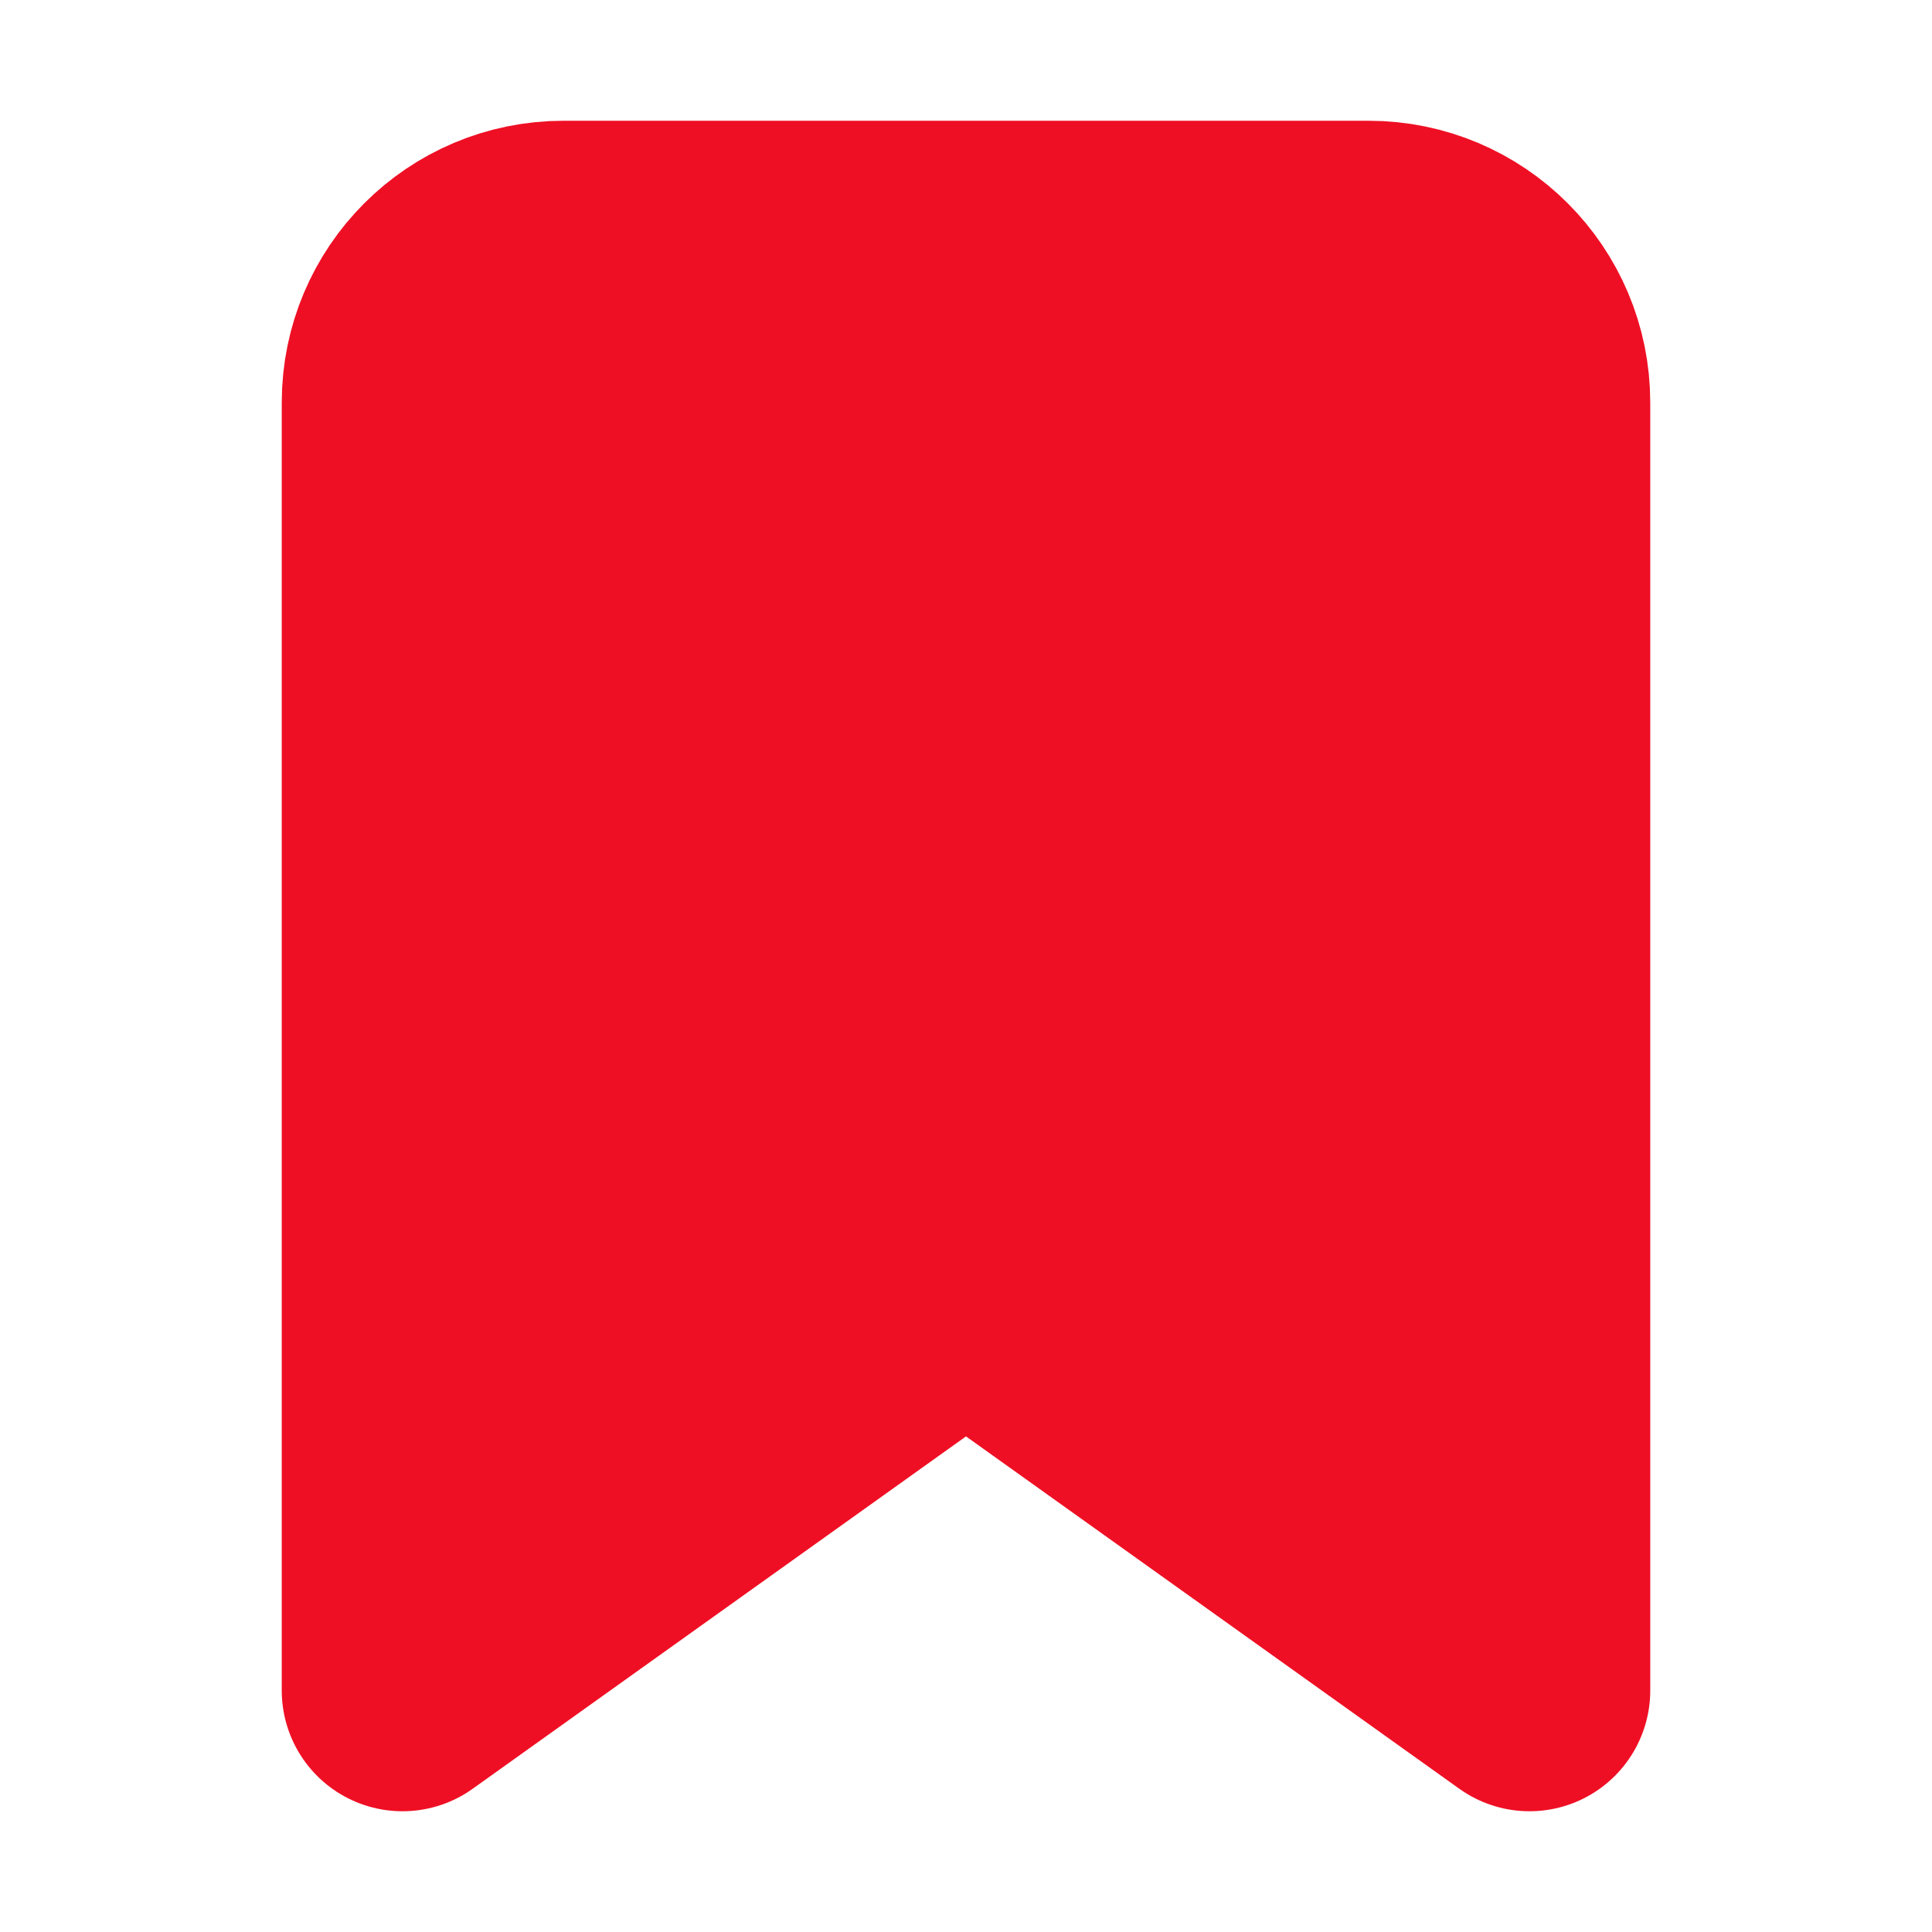
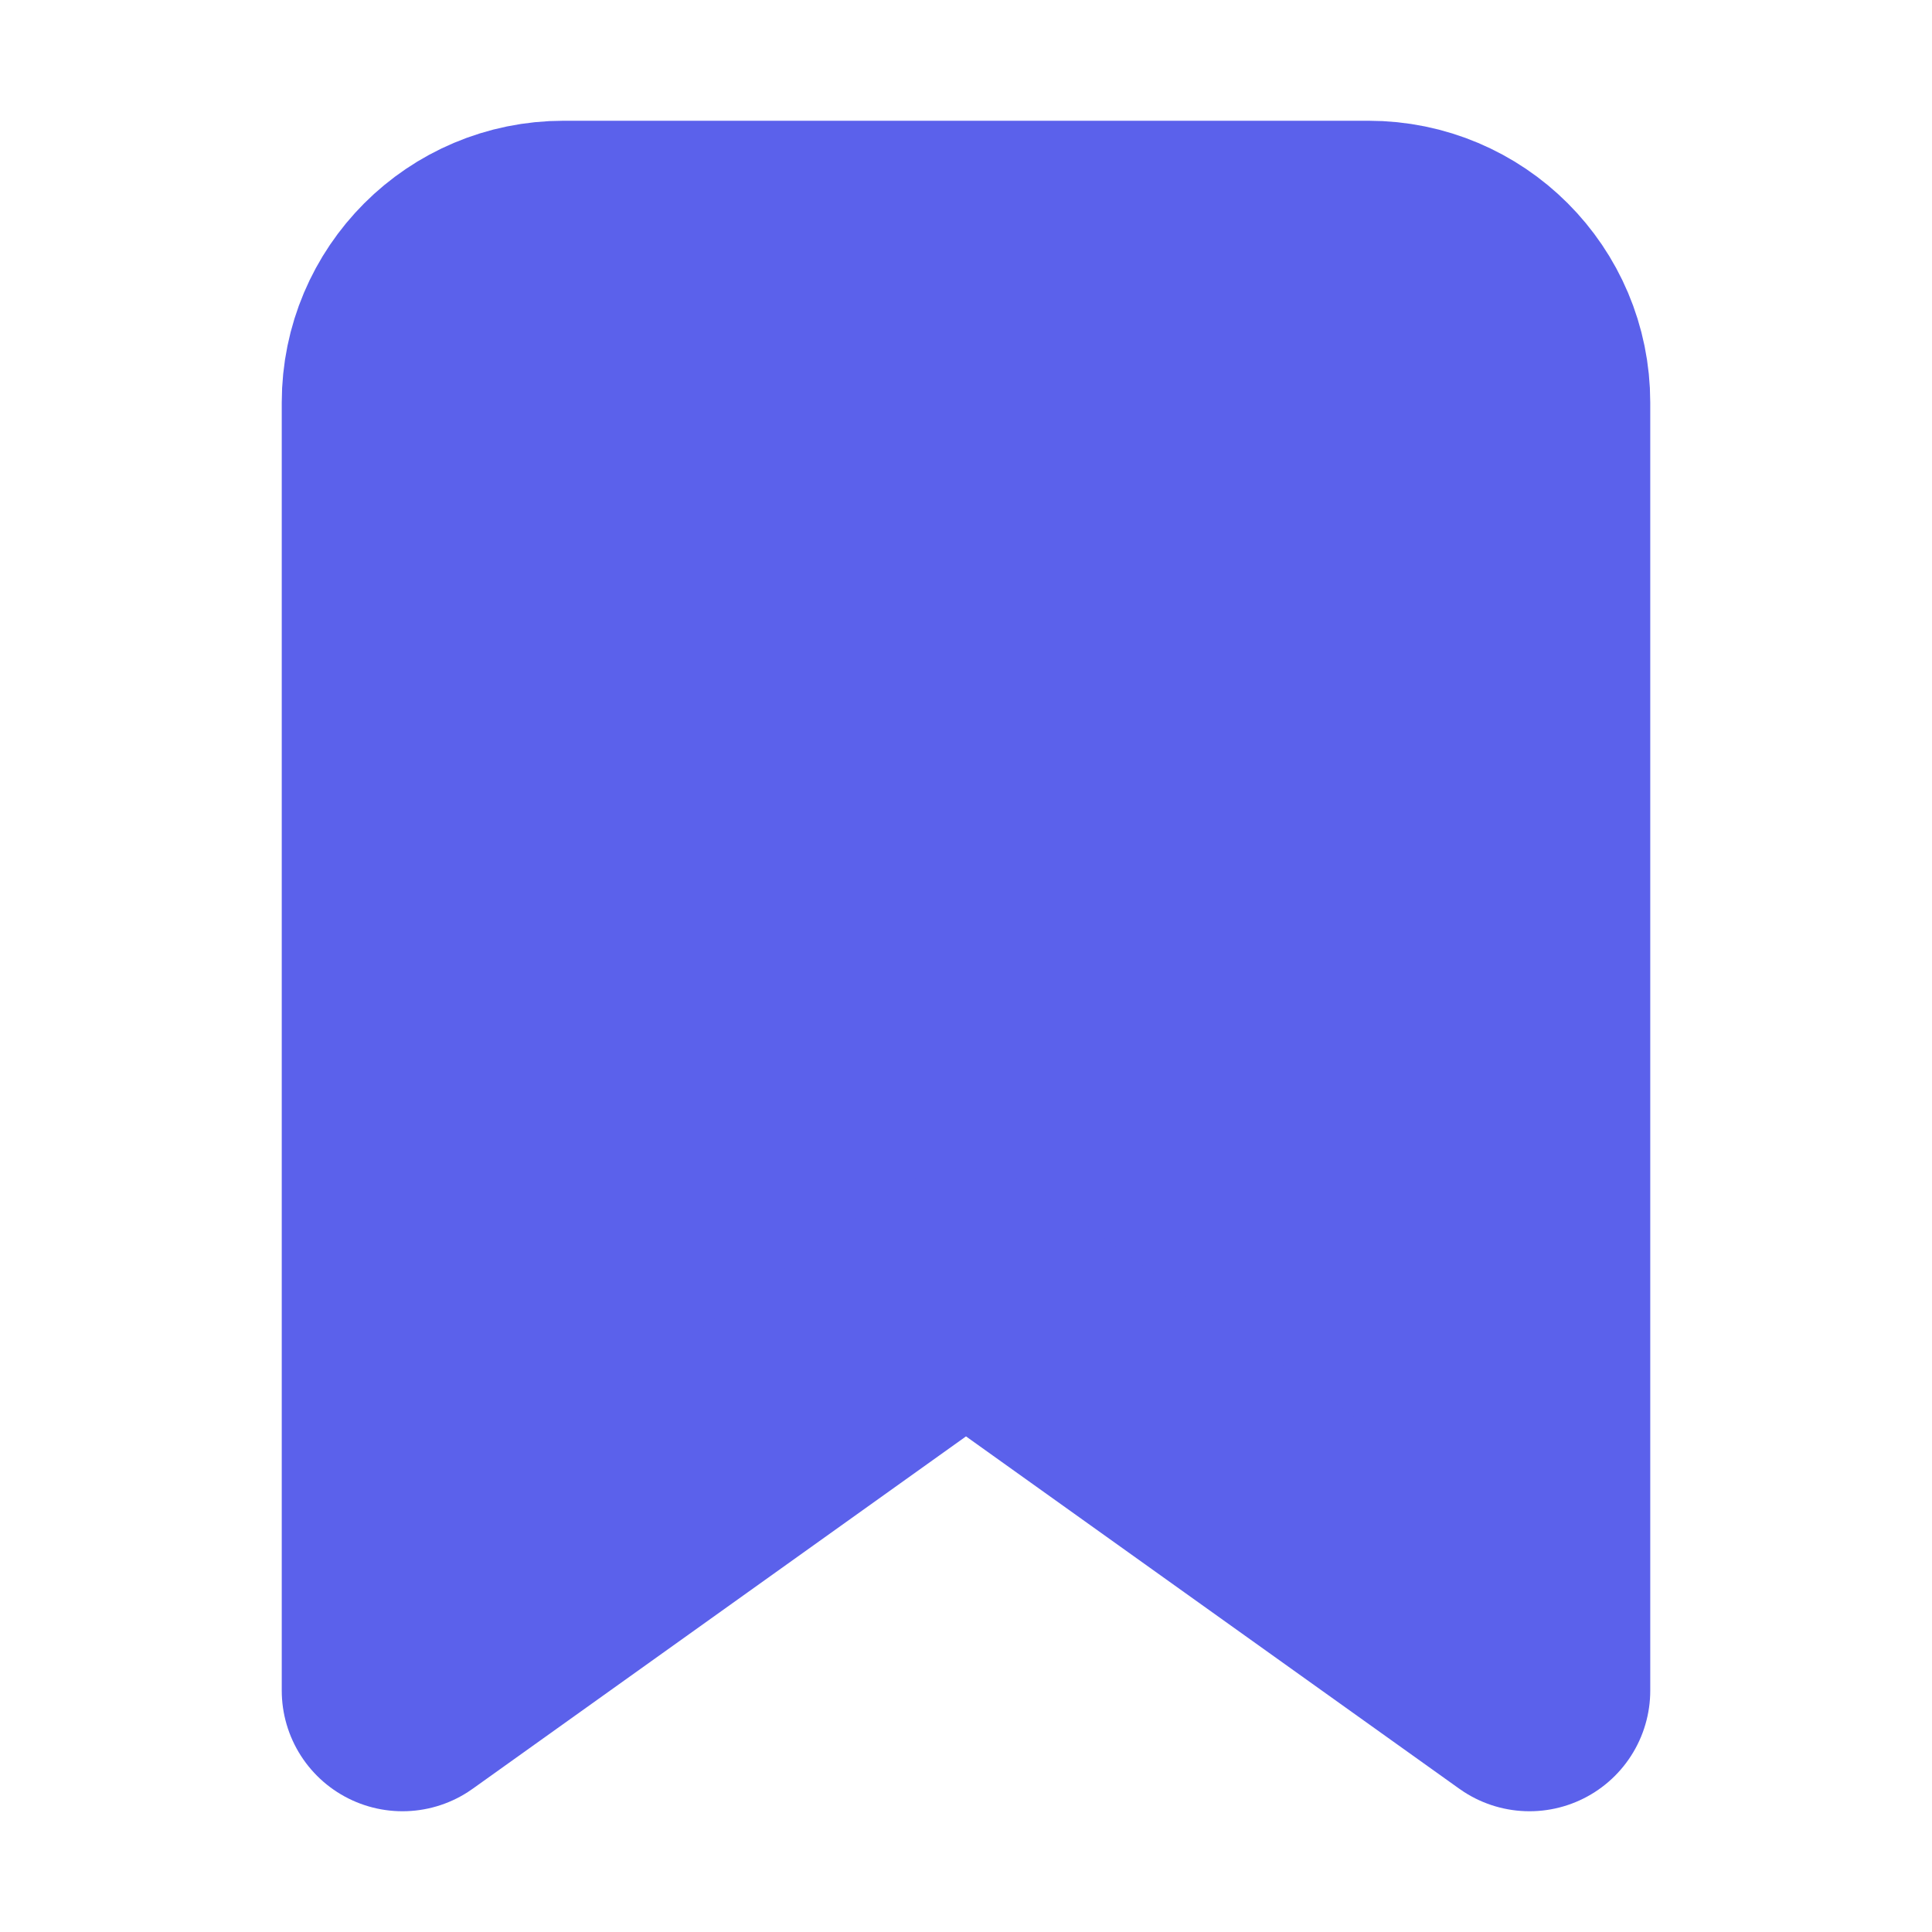
- <svg xmlns="http://www.w3.org/2000/svg" width="24" height="24" viewBox="0 0 24 24" fill="#ef0f24" stroke="#ef0f24" stroke-width="3" stroke-linecap="round" stroke-linejoin="round">
+ <svg xmlns="http://www.w3.org/2000/svg" width="24" height="24" viewBox="0 0 24 24" fill="#5b61eb" stroke="#5b61eb" stroke-width="3" stroke-linecap="round" stroke-linejoin="round">
  <path d="M19 21l-7-5-7 5V5a2 2 0 0 1 2-2h10a2 2 0 0 1 2 2z" />
</svg>
